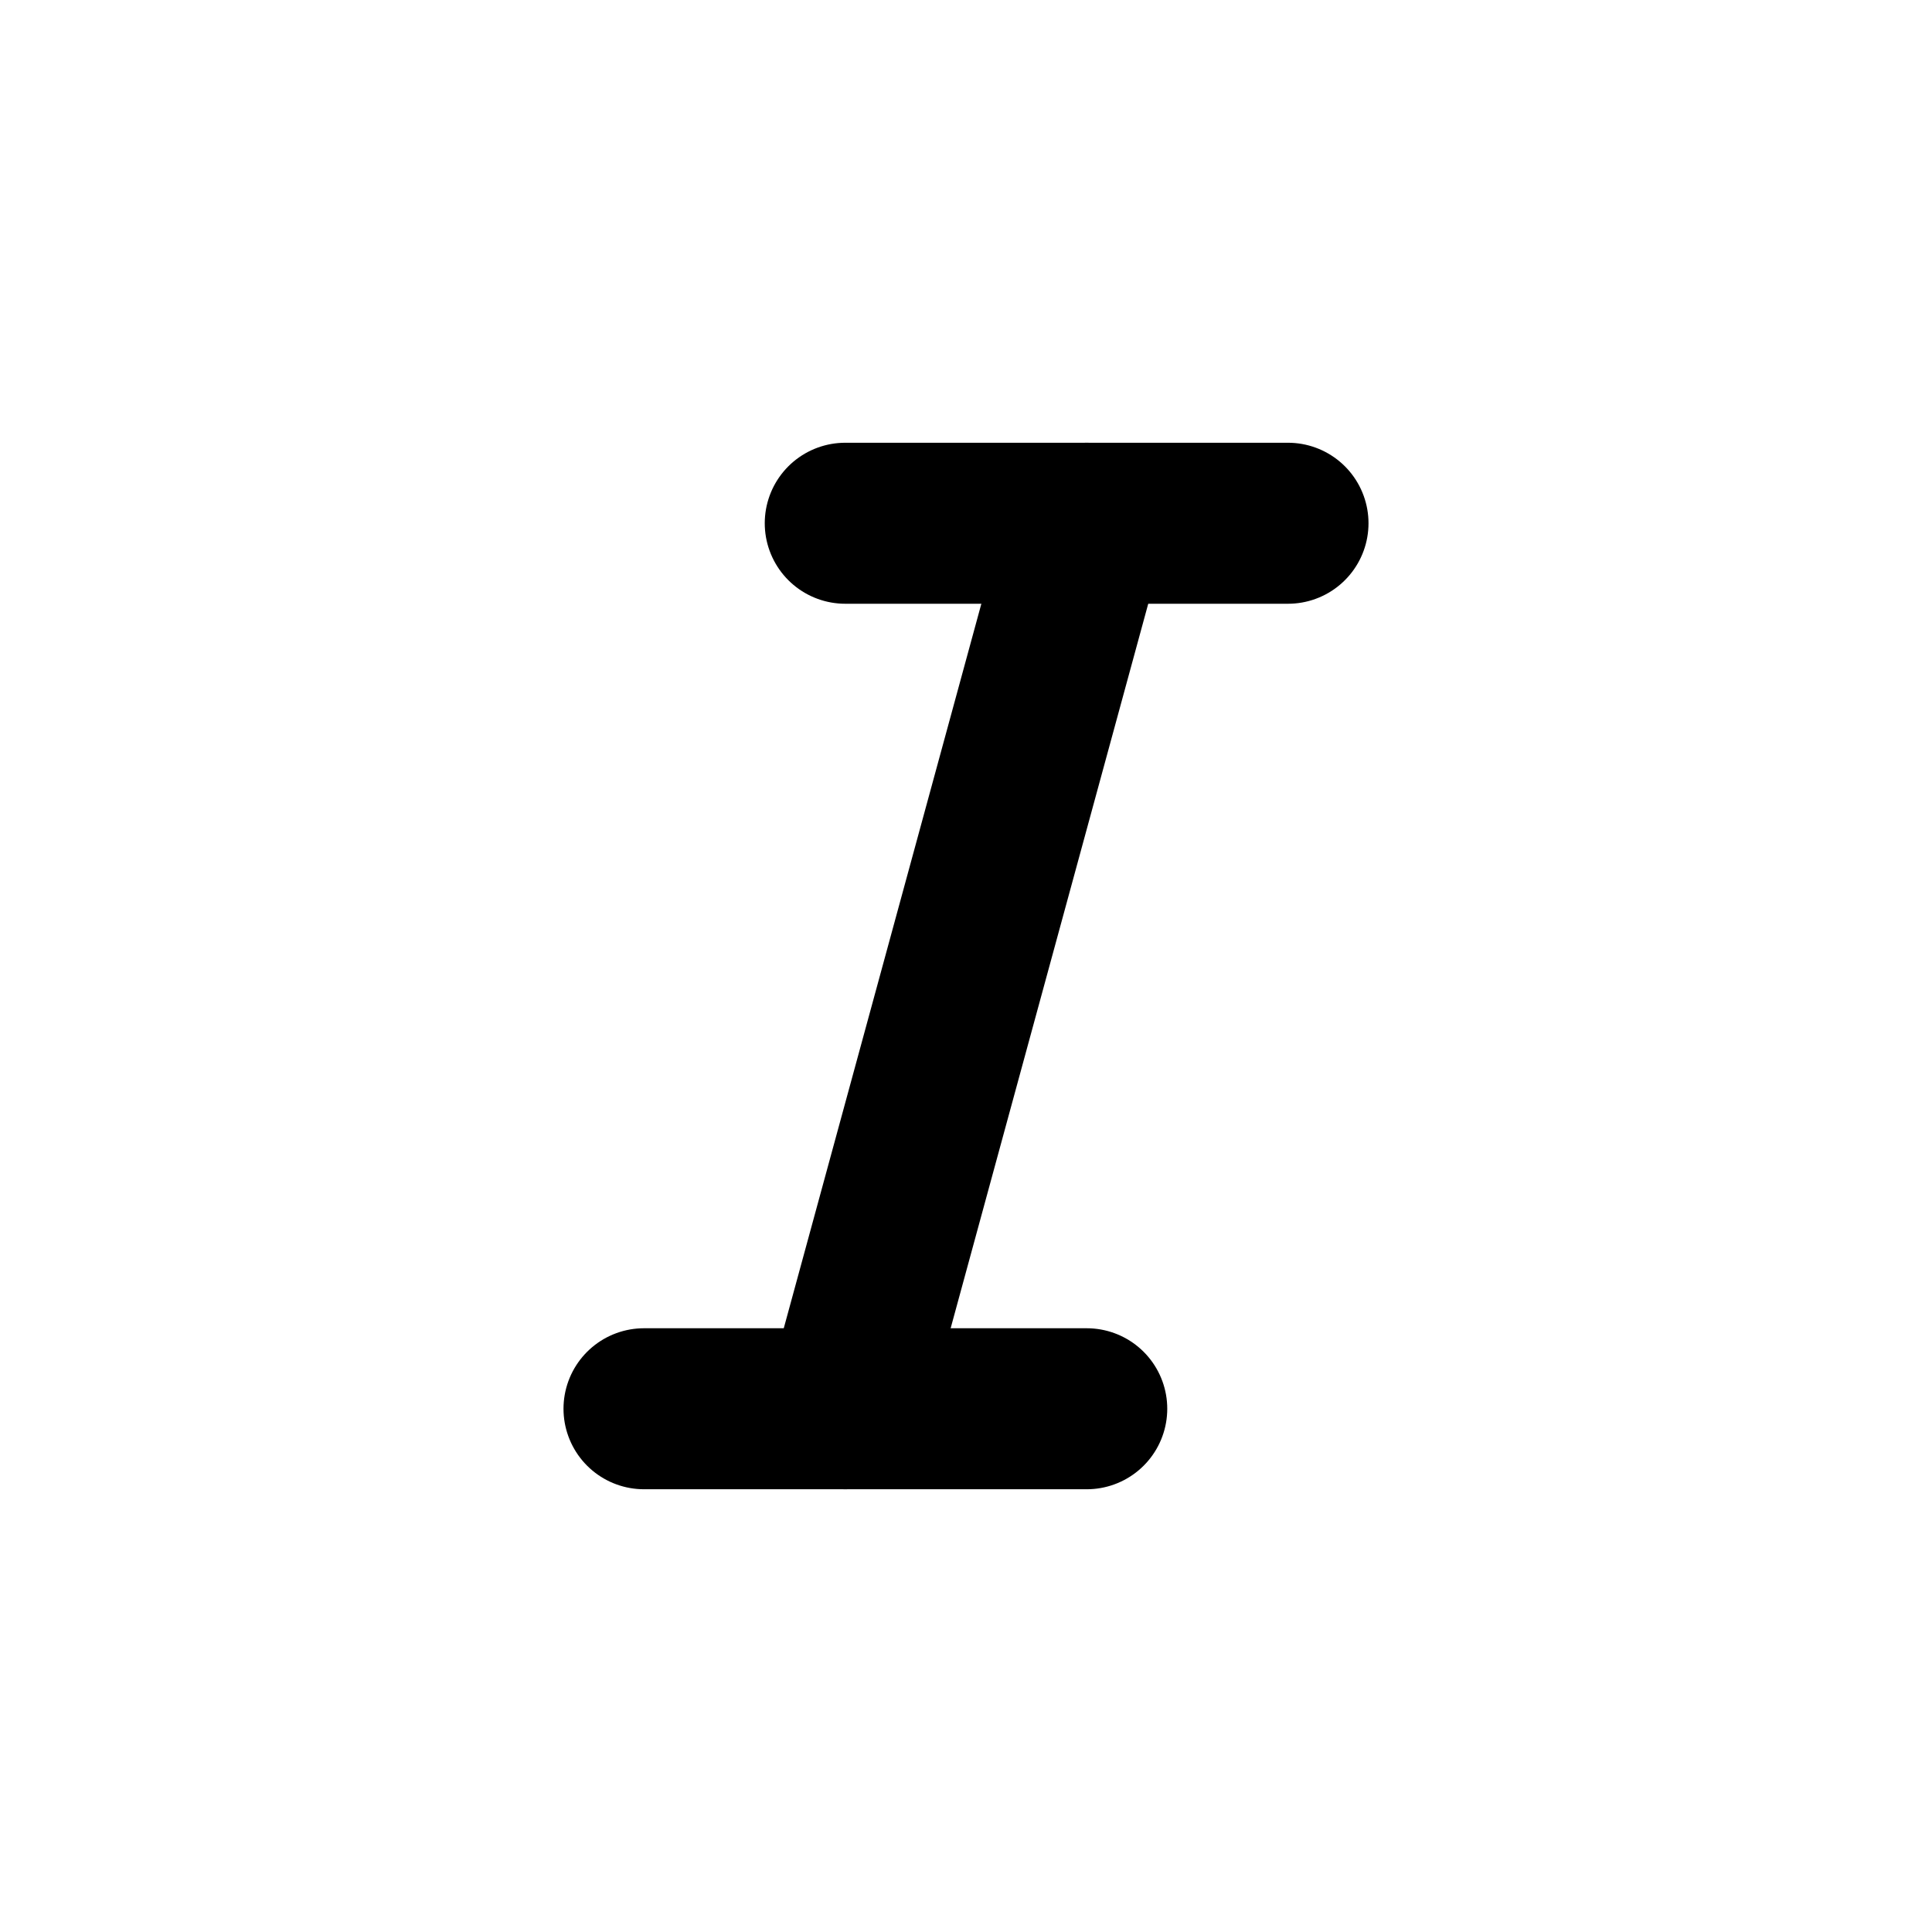
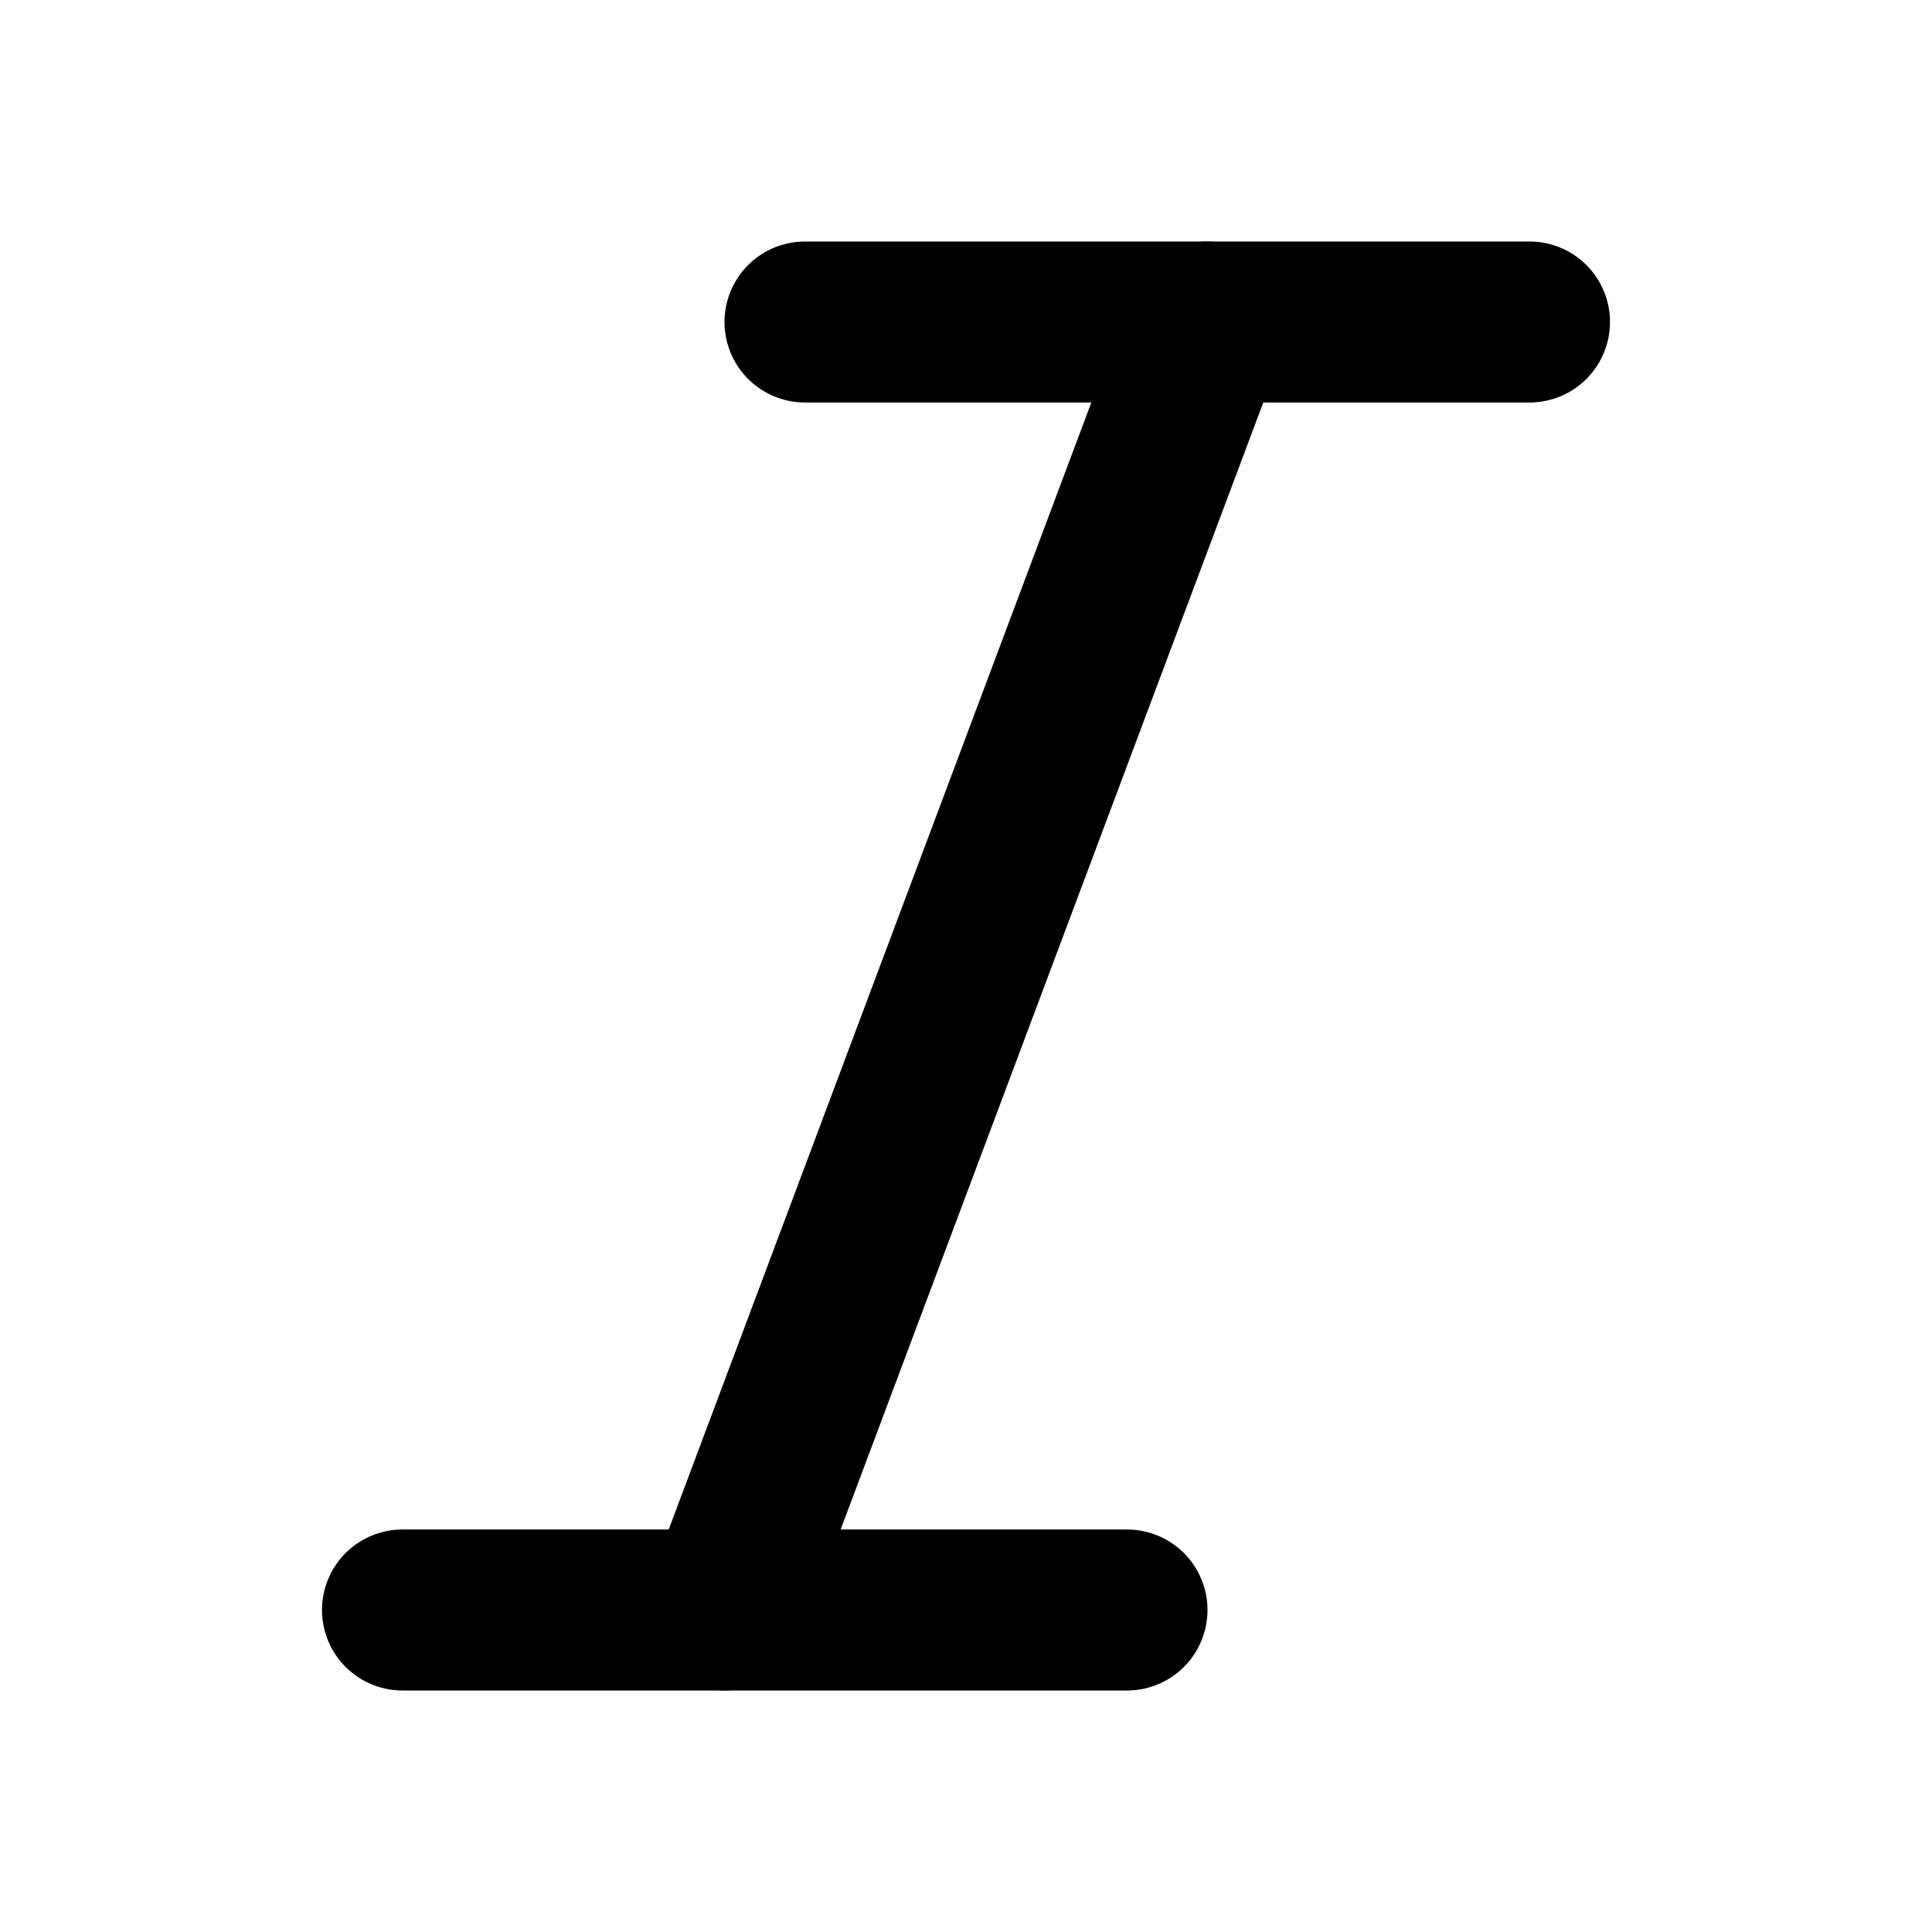
<svg xmlns="http://www.w3.org/2000/svg" viewBox="0 0 24 24" fill="none" stroke="currentColor" stroke-width="2" stroke-linecap="round" stroke-linejoin="round">
-   <path d="M10.5 6.5h5.5" />
-   <path d="M8 17.5h5.5" />
-   <path d="M13.5 6.5 10.5 17.5" />
+   <line x1="19" x2="10" y1="4" y2="4" />
+   <line x1="14" x2="5" y1="20" y2="20" />
+   <line x1="15" x2="9" y1="4" y2="20" />
</svg>
